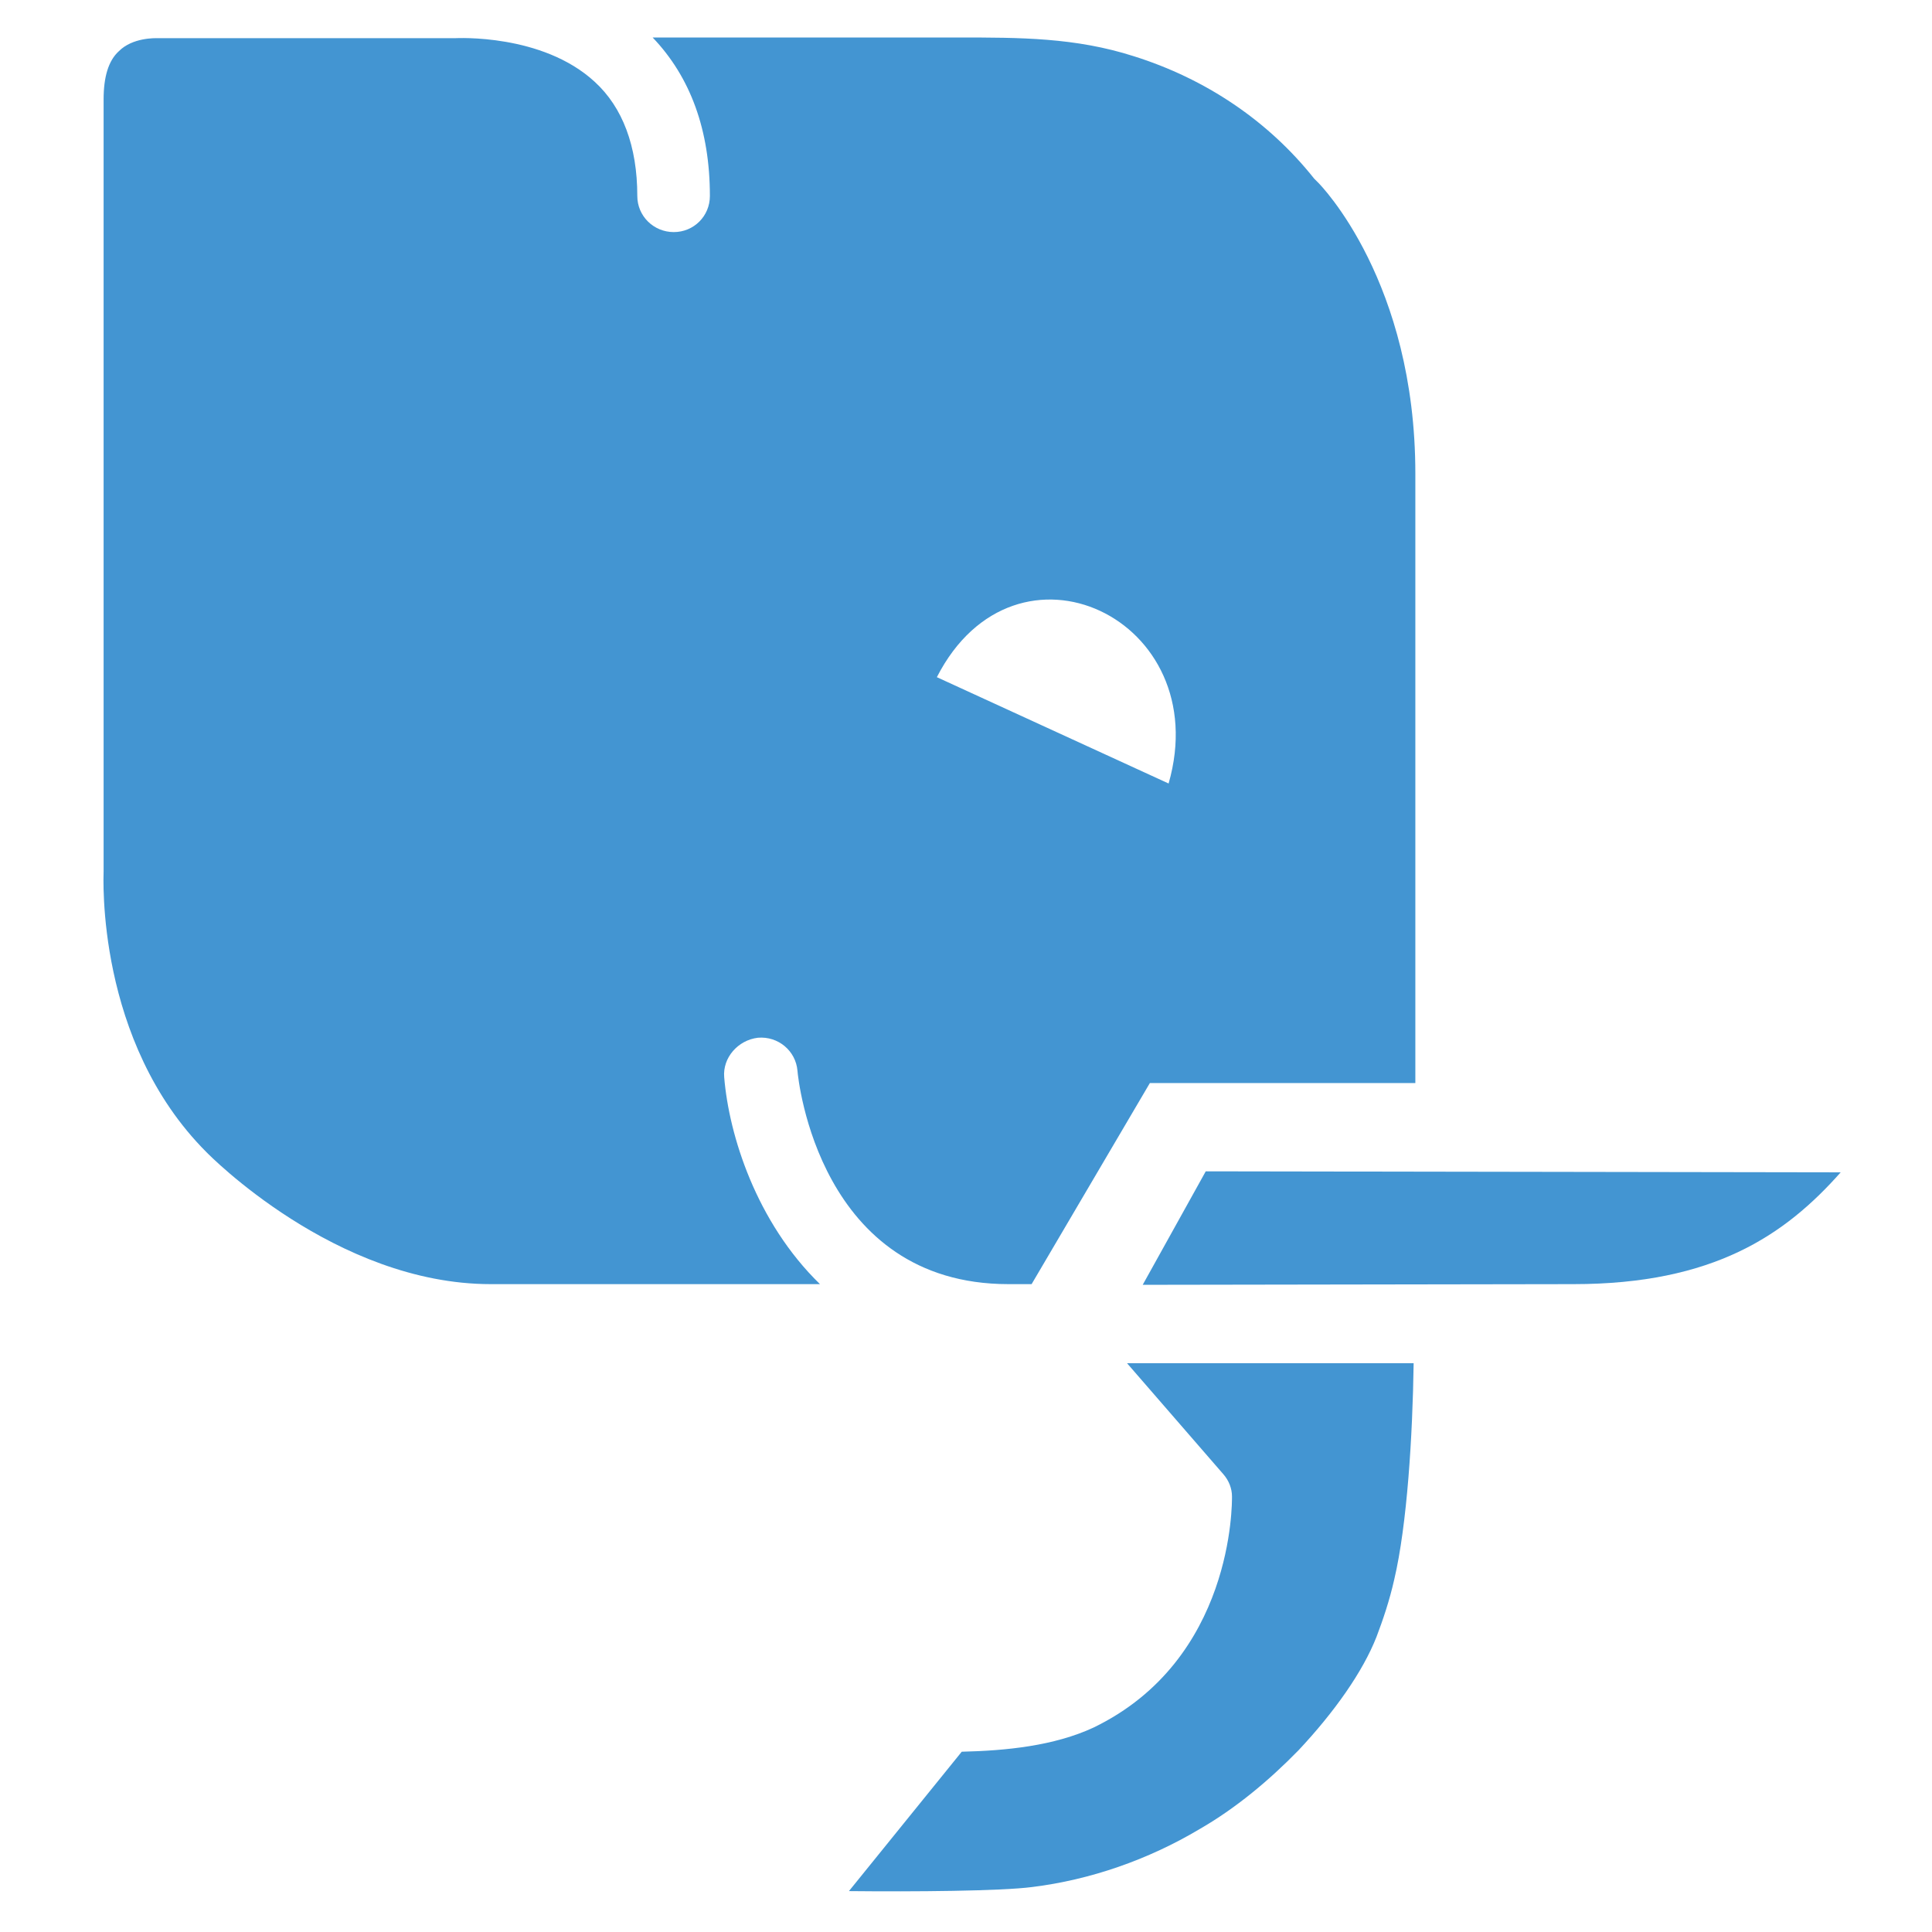
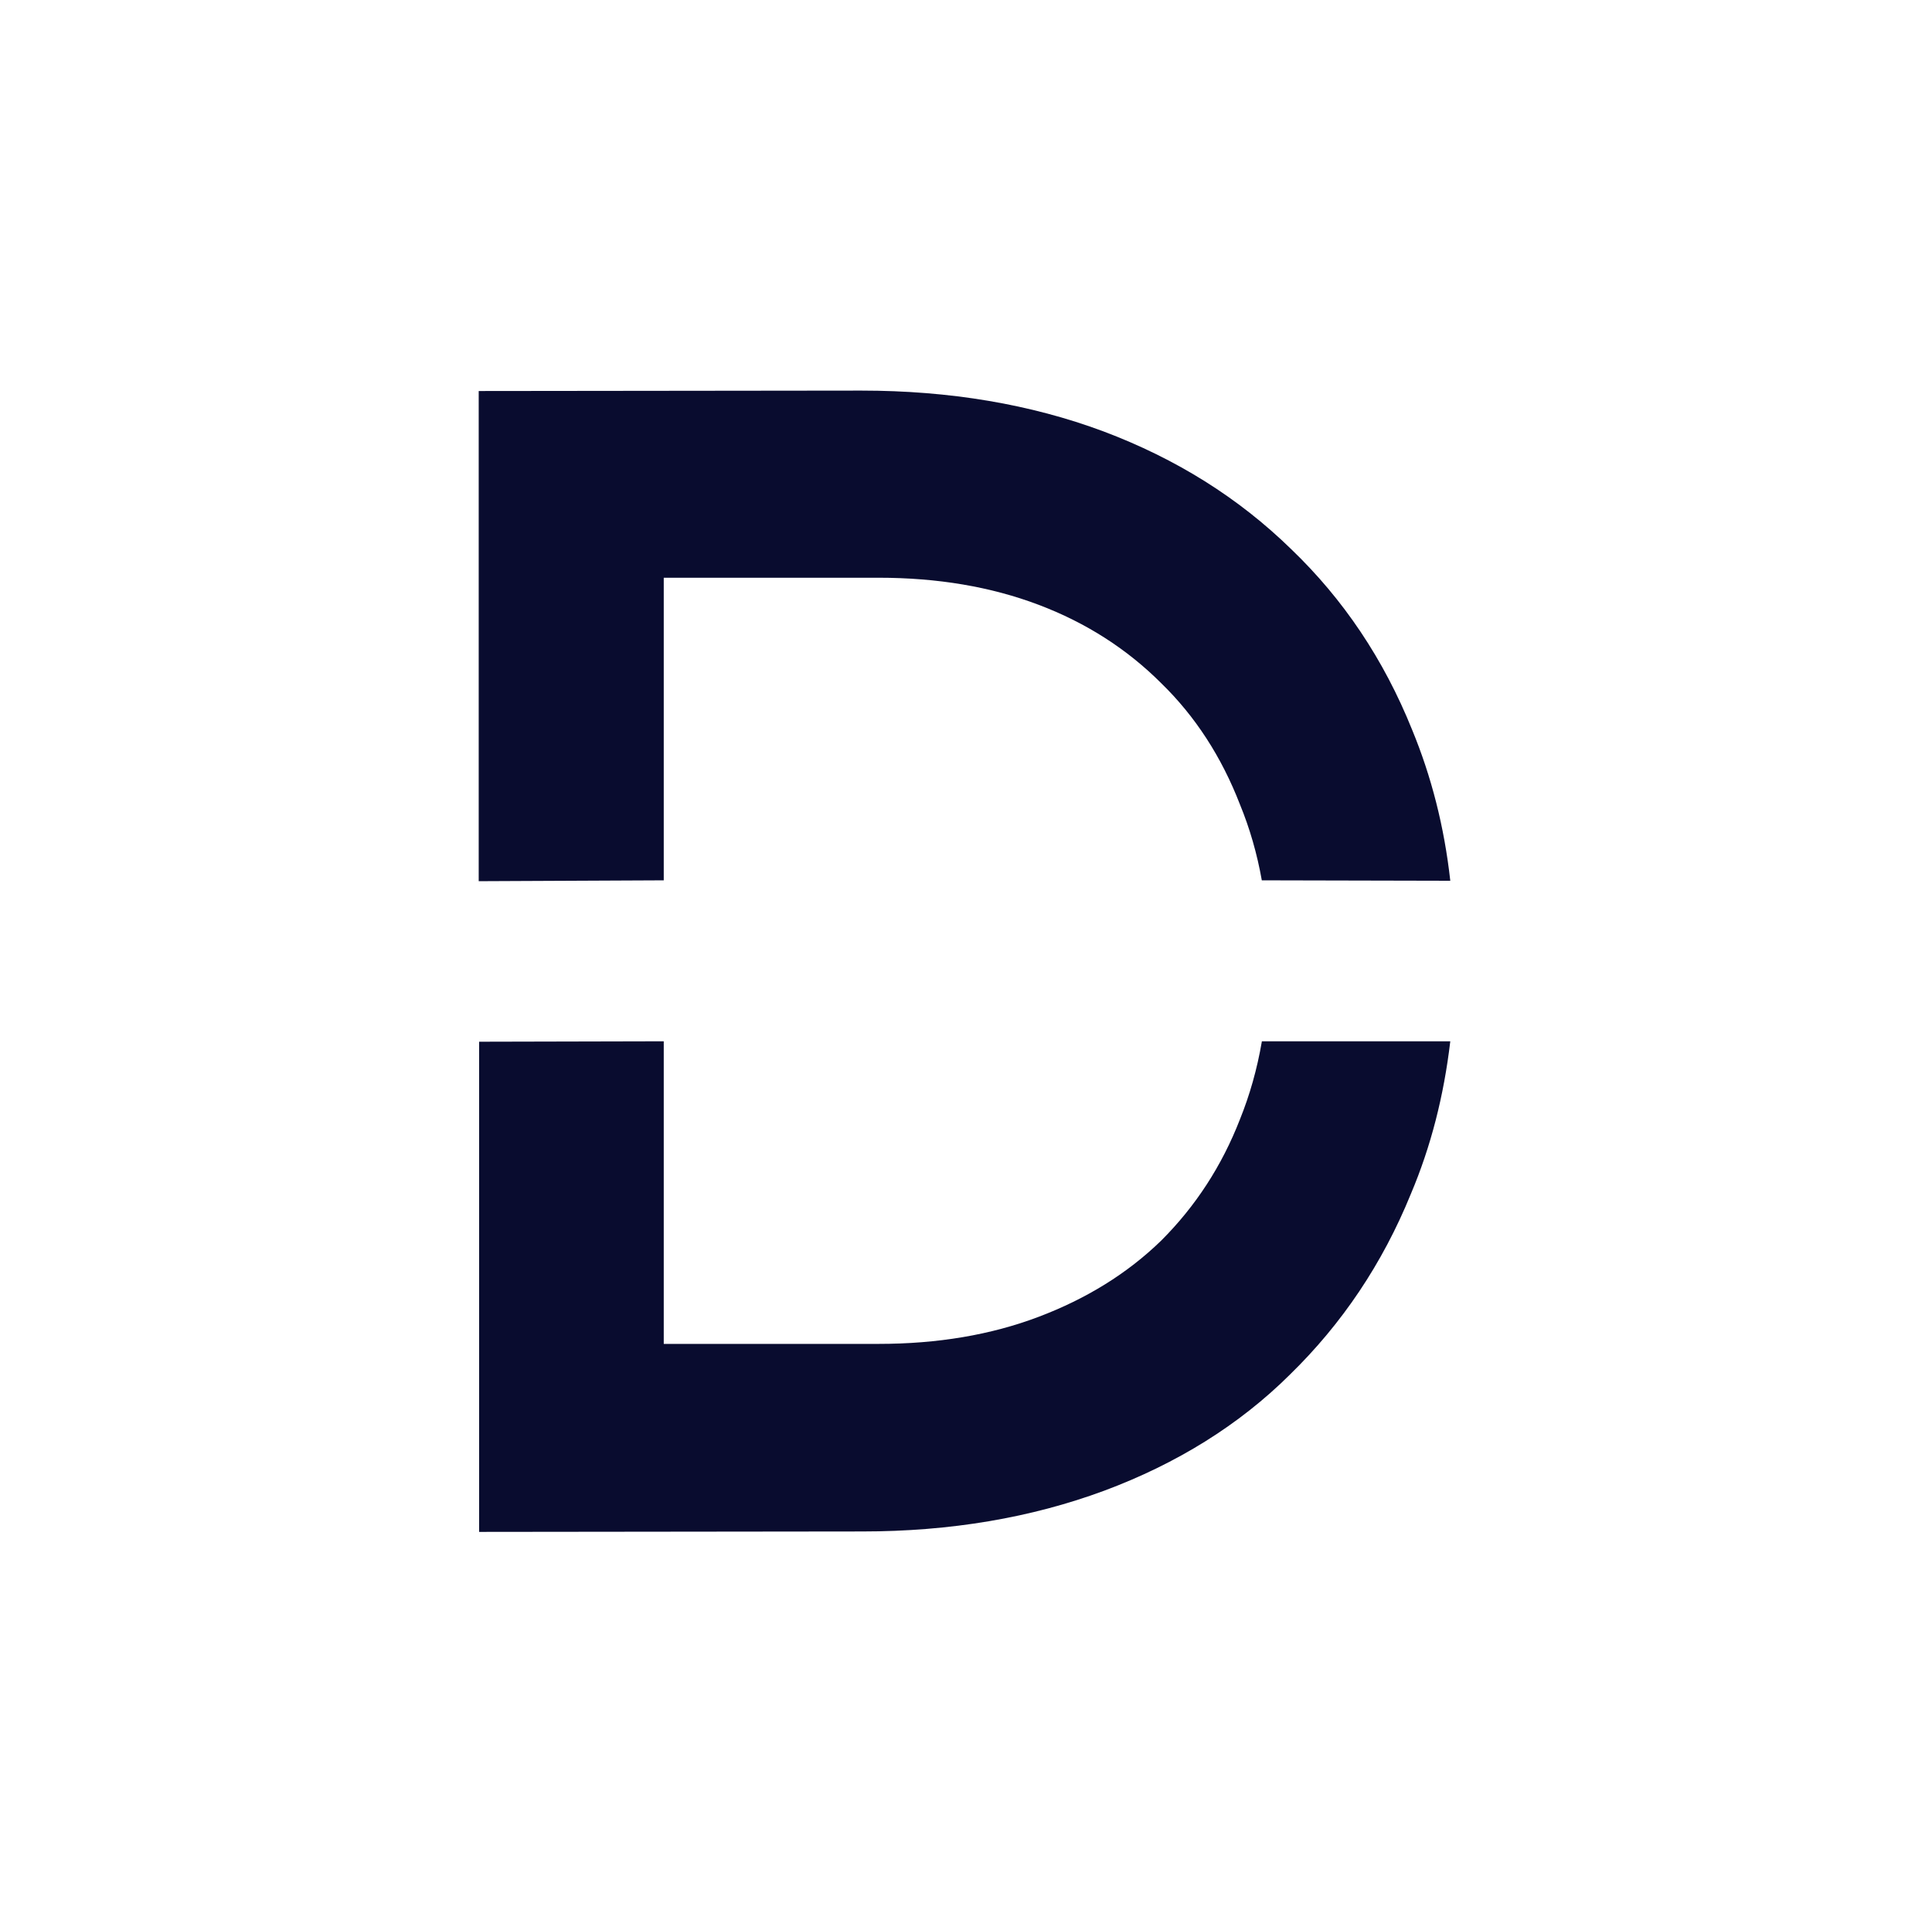
- <svg xmlns="http://www.w3.org/2000/svg" version="1.1" id="Layer_1" x="0px" y="0px" viewBox="0 0 566.9 566.9" style="enable-background:new 0 0 566.9 566.9;" xml:space="preserve">
+ <svg xmlns="http://www.w3.org/2000/svg" version="1.1" id="Layer_1" x="0px" y="0px" viewBox="0 0 450 448" style="enable-background:new 0 0 450 448;" xml:space="preserve">
  <style type="text/css">
- 	.st0{fill:#4395D2;}
+ 	.st0{fill:#090C2F;}
</style>
-   <g>
-     <path class="st0" d="M358.9,432.5c1.7,1.9,2.6,4.3,2.6,6.6c0,1.9,0.5,47.9-40.6,67.8c-11.6,5.4-25.7,6.8-38.7,7.1l-33.1,40.9   c19.1,0.2,44.6,0,53.8-1.2c17-2.1,34-8,49.1-17c10.6-6.1,20.3-14.2,29-23.1c10.6-11.3,18.9-23.1,22.9-33.3c1.9-5,3.8-10.6,5.2-16.8   c3.8-16.1,5.4-42.3,5.7-63.5h-84.1L358.9,432.5z" />
-     <path class="st0" d="M353.8,343.7L335.3,377l126.4-0.2c41.1,0,62.1-14.4,78.4-32.8L353.8,343.7z" />
-     <path class="st0" d="M222.4,304.5c5.9-0.5,11.1,3.8,11.6,9.7c0.2,2.6,6.4,62.6,61.9,62.6h6.8l34.7-59h77.9V139   c0-56.2-27.6-84.6-28.8-85.7l-0.9-0.9c-13.5-17-31.9-29.3-52.9-35.9C315.5,11,299.4,11,281,11h-89.5c11.1,11.6,16.8,27.2,16.8,46.5   c0,5.9-4.7,10.6-10.6,10.6S187,63.4,187,57.5c0-14.6-4.3-26-12.5-33.5c-15.4-14.2-40.6-12.8-40.9-12.8s-0.5,0-0.5,0H46.2   c-0.7,0-7.3-0.2-11.3,3.8c-3.1,2.8-4.5,7.6-4.5,14.2v226.5c0,1.2-2.4,49.8,30.2,82.4c0.5,0.5,37.8,38.7,83.4,38.7h96.6   c-18.7-18.2-26.7-43.7-28.1-60.7C212,310.4,216.5,305.2,222.4,304.5z M342.9,229.9l-68-31.2C298,153.6,356.8,181.5,342.9,229.9z" />
-   </g>
+   <path class="st0" d="M154.6,205.1v-70.5h50c13.8,0,26.2,2.1,37.3,6.3c11.1,4.2,20.6,10.3,28.6,18.3c7.9,7.7,14,17.1,18.3,28.2  c2.3,5.6,4,11.5,5.1,17.7l43.9,0.1c-1.4-12.6-4.4-24.3-8.9-35.2c-6.6-16.4-16-30.4-28.2-42.1c-12.2-11.9-26.7-21-43.7-27.4  c-16.9-6.3-35.7-9.5-56.4-9.5l-89.1,0.1v114.2L154.6,205.1z" />
+   <path class="st0" d="M293.9,242.7c-1.1,6.4-2.8,12.4-5.1,18.1c-4.2,10.8-10.3,20.2-18.3,28.2c-7.9,7.7-17.5,13.6-28.6,17.8  c-11.1,4.2-23.5,6.3-37.3,6.3h-50v-70.5l-43,0.1v114.2l89.2-0.1c20.6,0,39.4-3.2,56.4-9.5c16.9-6.3,31.4-15.3,43.2-27  c12.2-11.9,21.6-25.9,28.2-42.1c4.7-11.1,7.7-22.9,9.2-35.6H293.9L293.9,242.7z" />
</svg>
